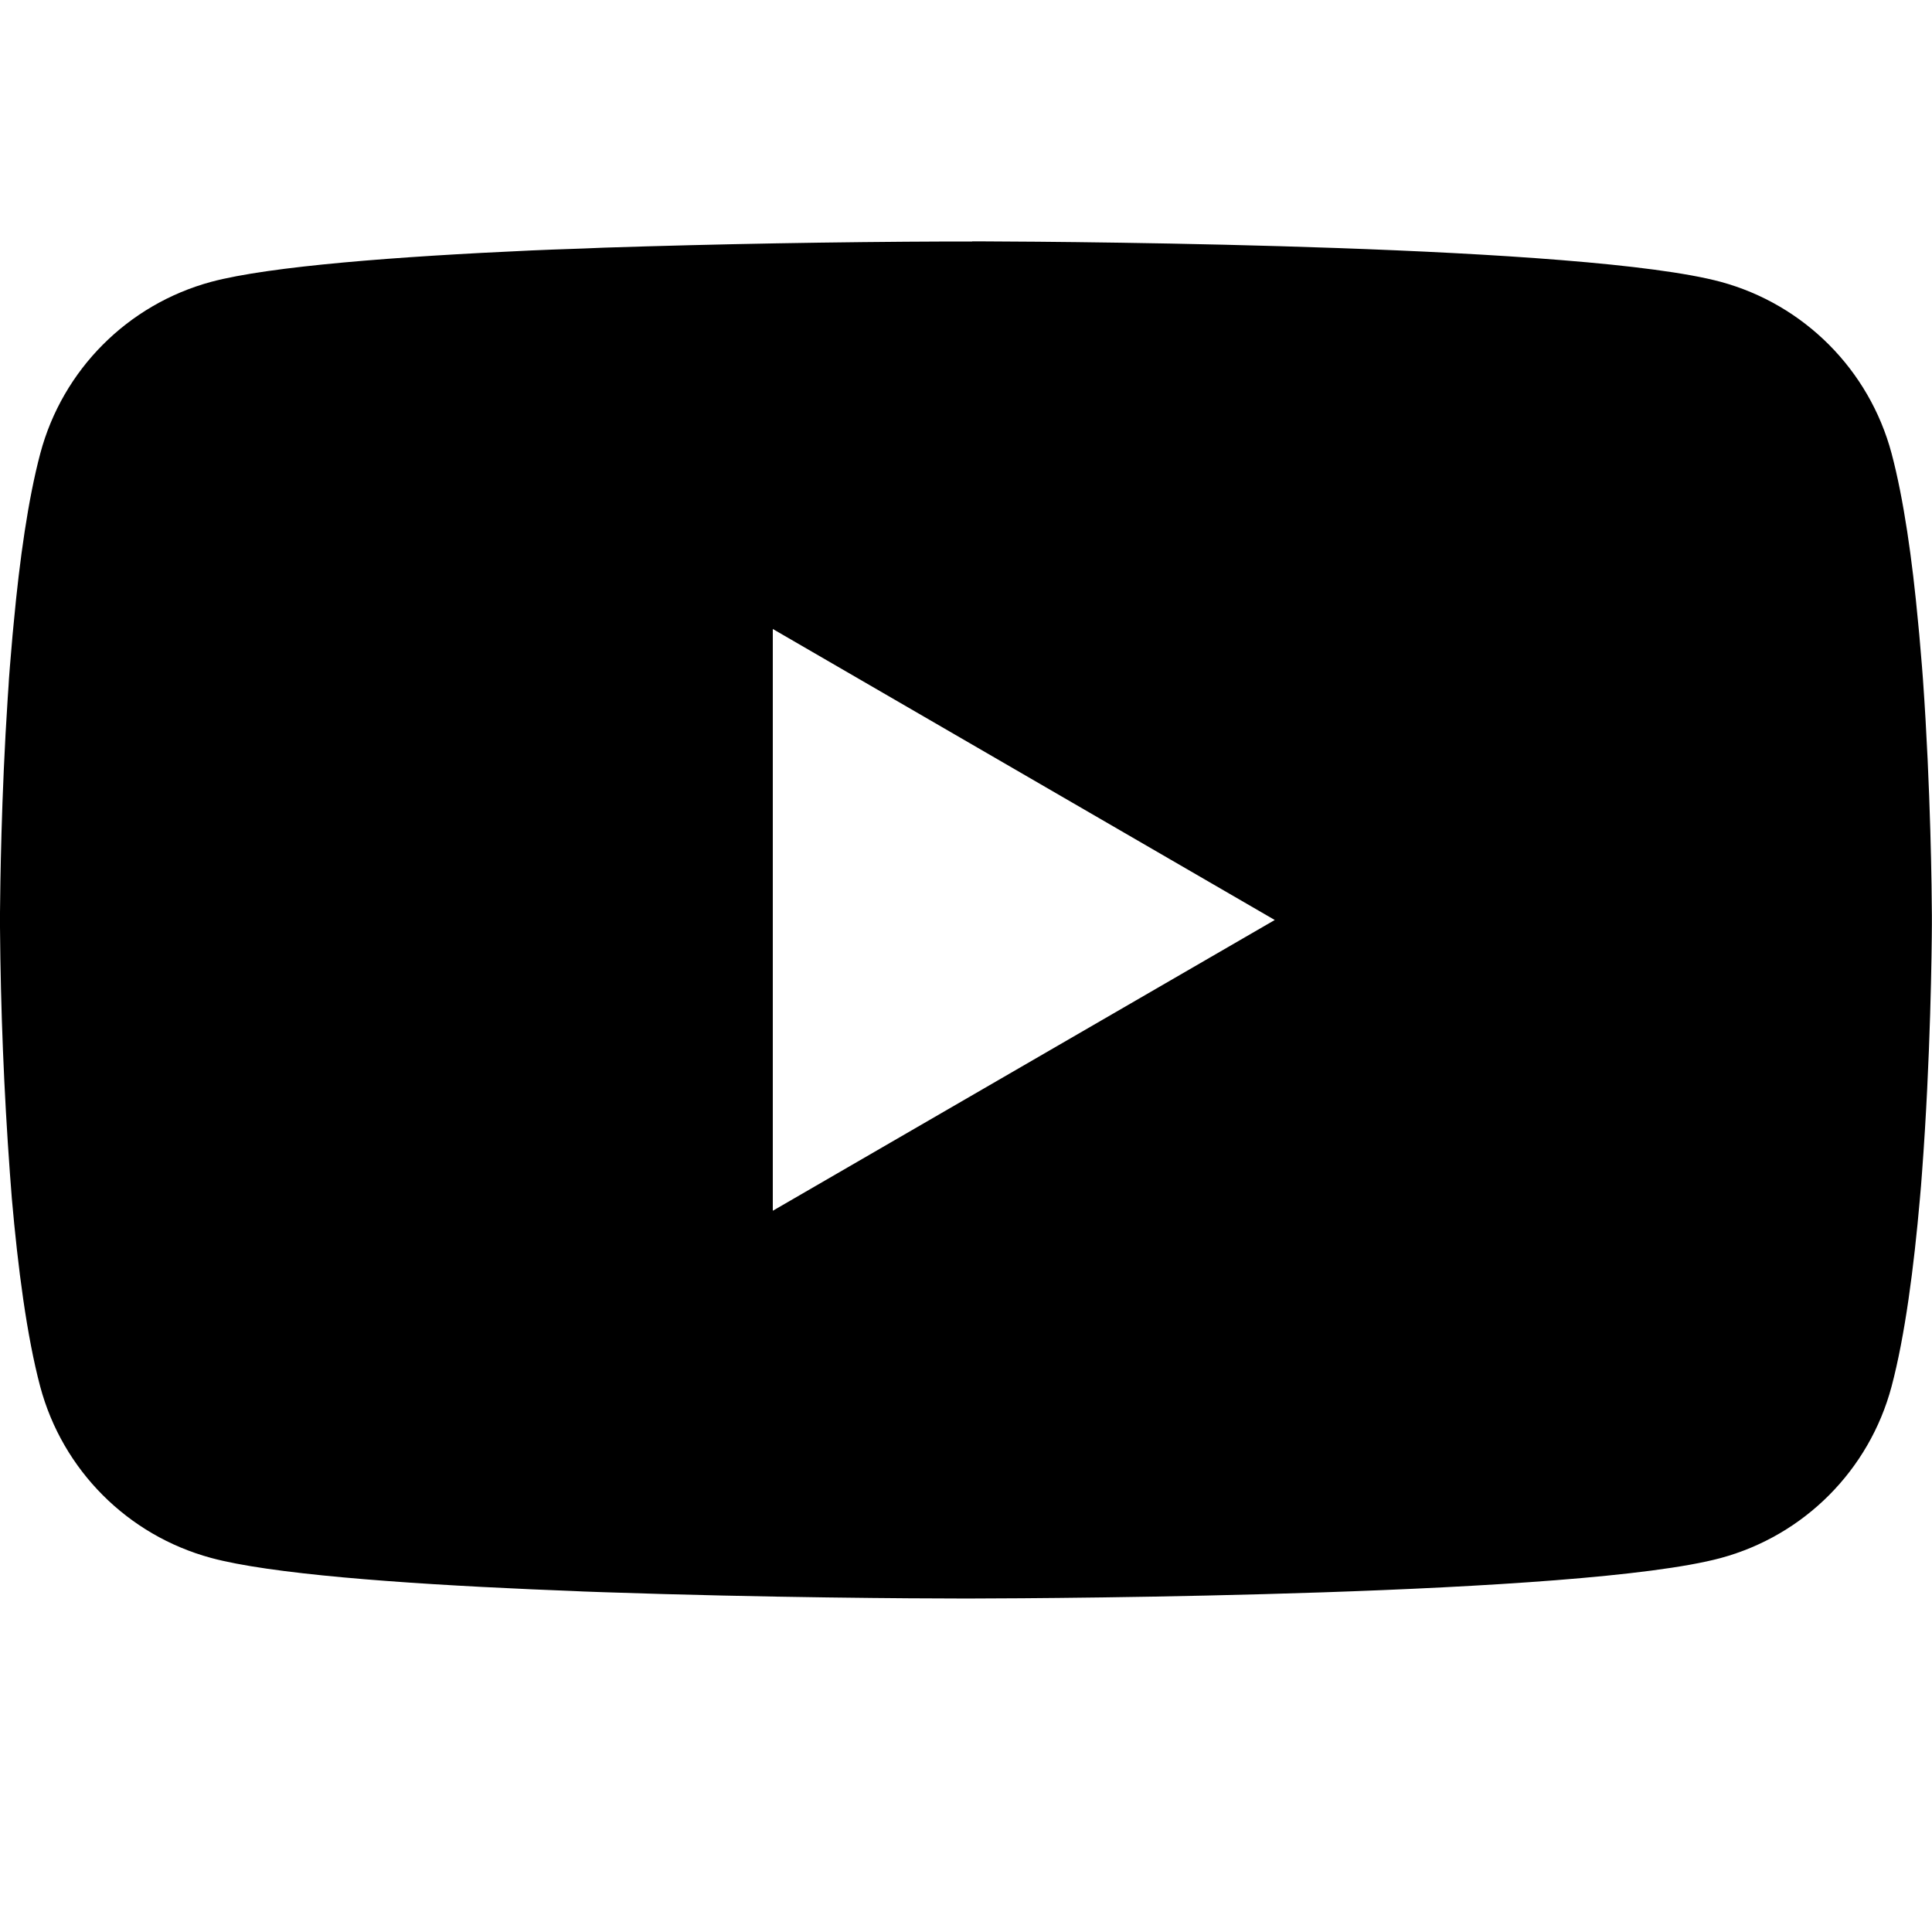
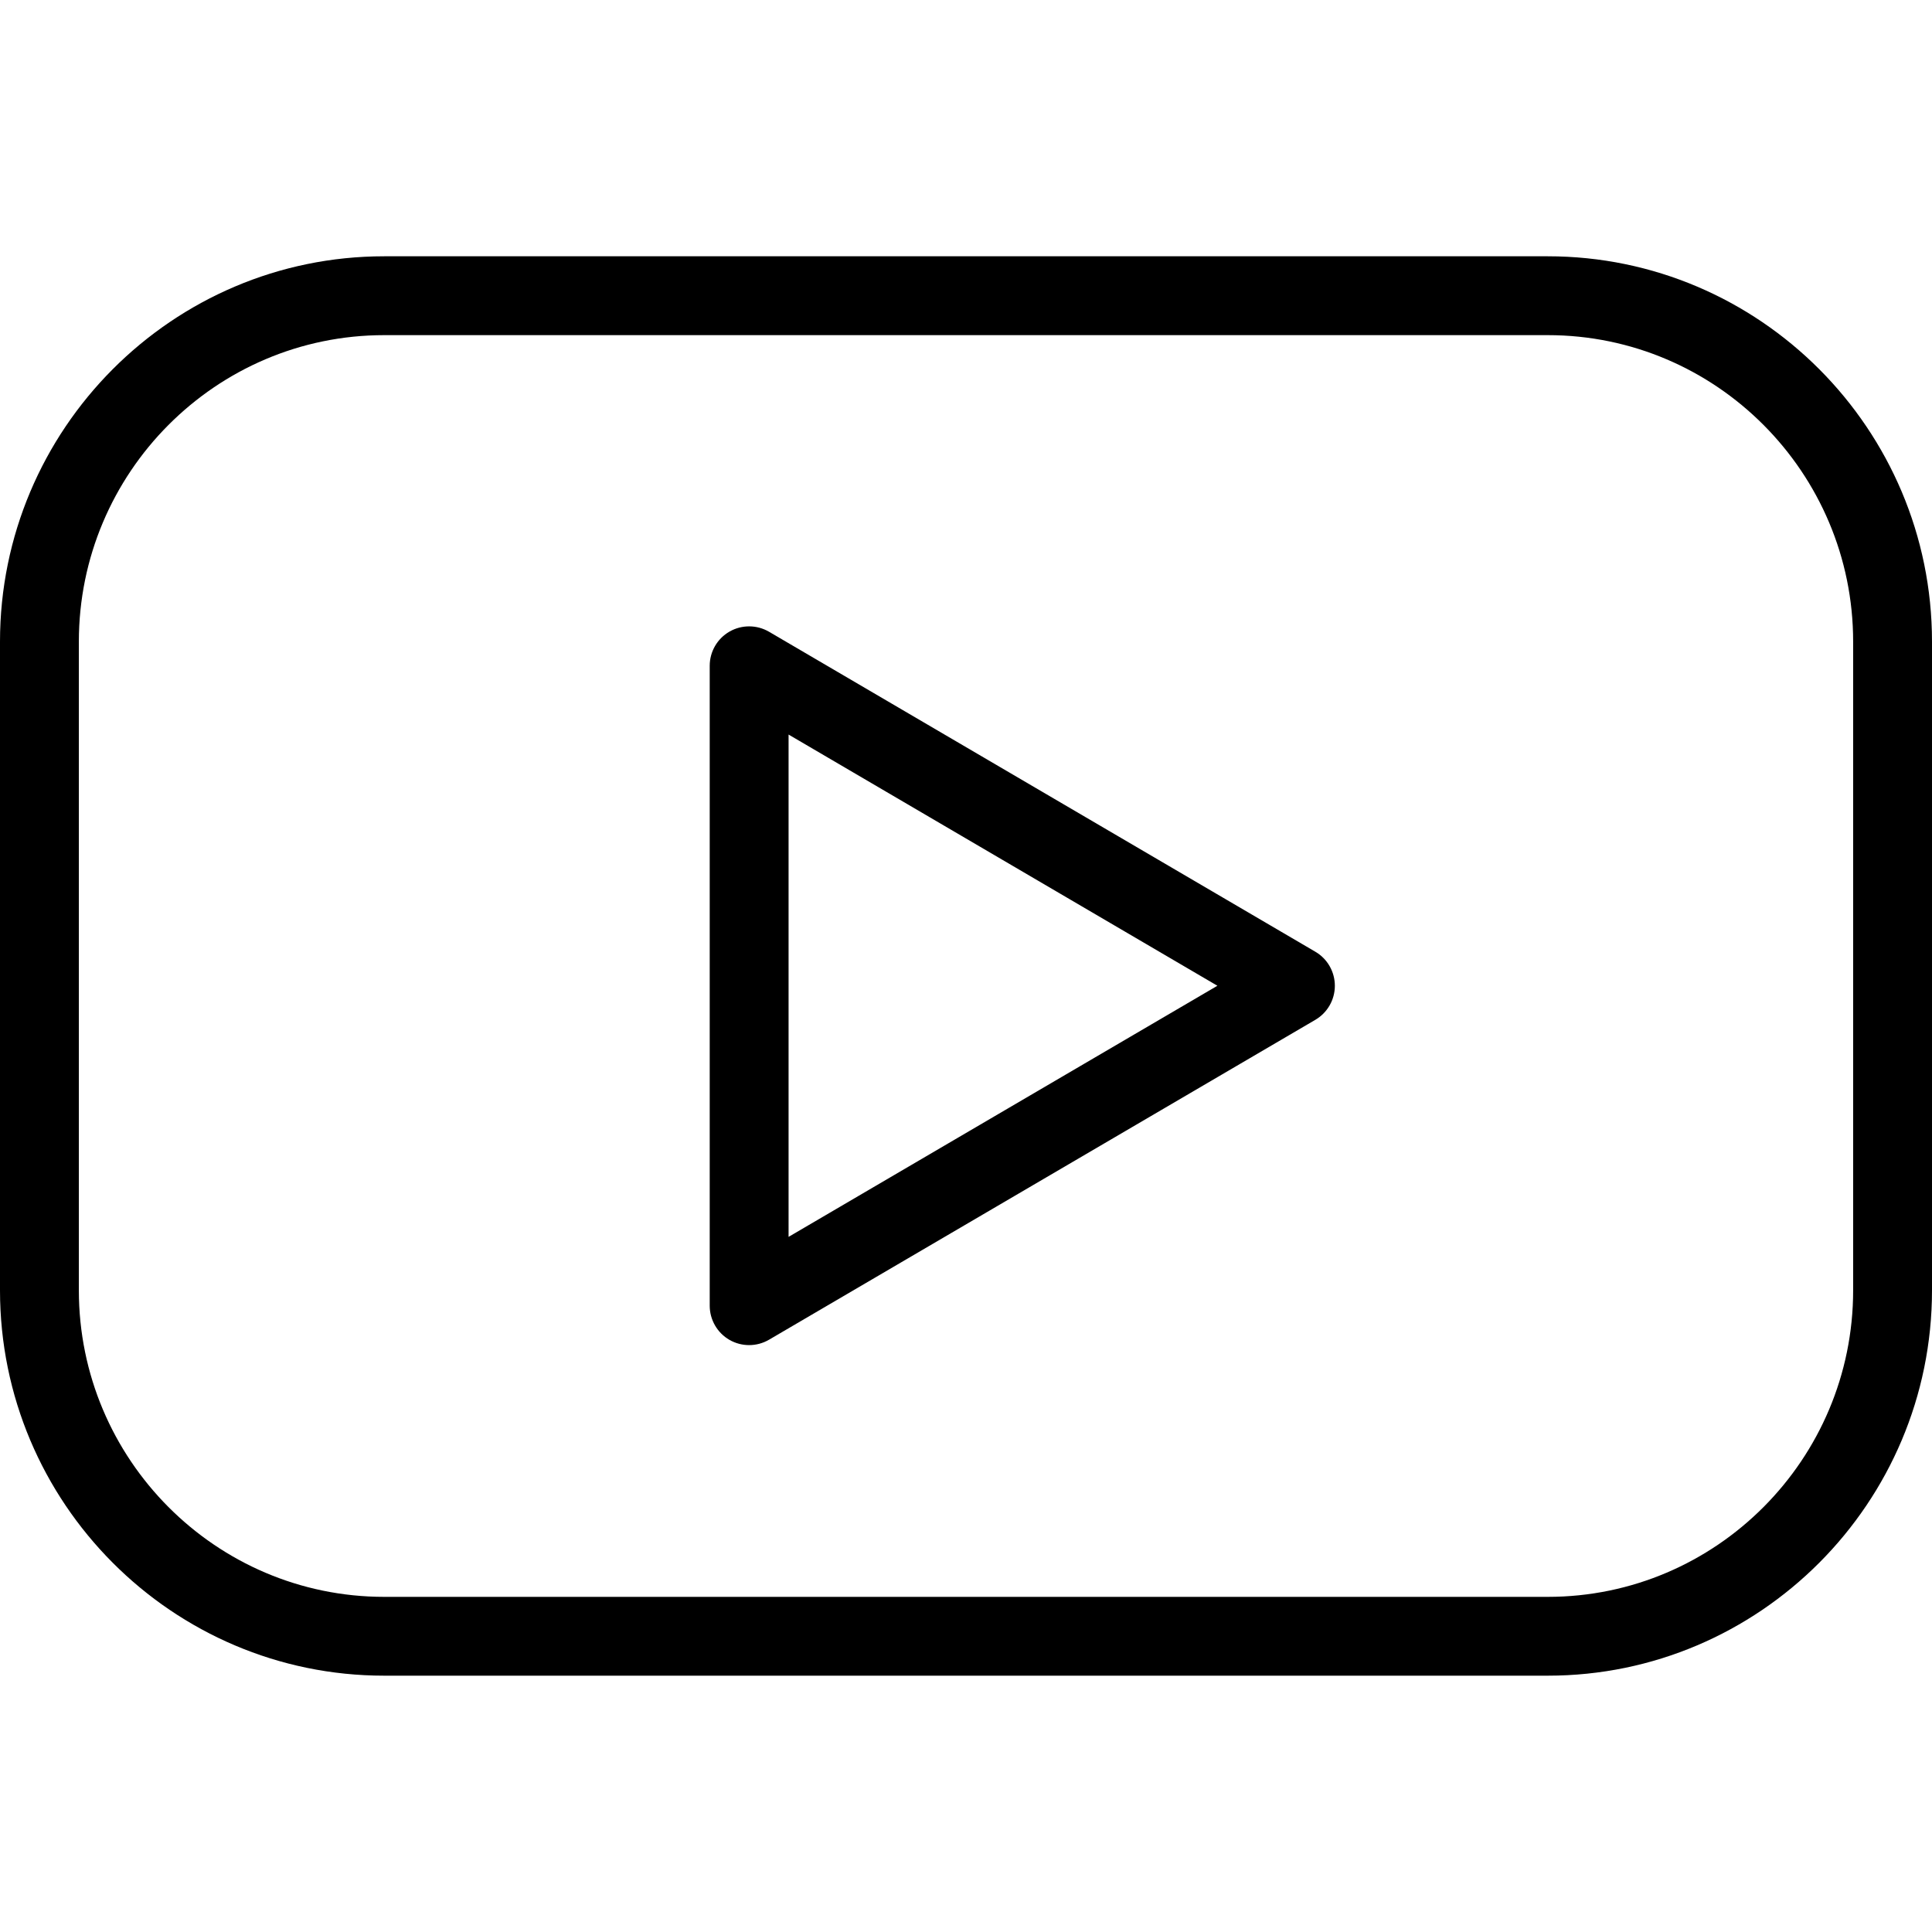
- <svg xmlns="http://www.w3.org/2000/svg" width="16" height="16" fill="currentColor" class="bi bi-youtube" viewBox="0 0 16 16">
-   <path d="M8.051 1.999h.089c.822.003 4.987.033 6.11.335a2.01 2.01 0 0 1 1.415 1.42c.101.38.172.883.22 1.402l.01.104.022.26.008.104c.065.914.073 1.77.074 1.957v.075c-.001.194-.01 1.108-.082 2.06l-.008.105-.009.104c-.05.572-.124 1.14-.235 1.558a2.007 2.007 0 0 1-1.415 1.42c-1.16.312-5.569.334-6.18.335h-.142c-.309 0-1.587-.006-2.927-.052l-.17-.006-.087-.004-.171-.007-.171-.007c-1.11-.049-2.167-.128-2.654-.26a2.007 2.007 0 0 1-1.415-1.419c-.111-.417-.185-.986-.235-1.558L.09 9.82l-.008-.104A31.4 31.4 0 0 1 0 7.68v-.123c.002-.215.01-.958.064-1.778l.007-.103.003-.052.008-.104.022-.26.01-.104c.048-.519.119-1.023.22-1.402a2.007 2.007 0 0 1 1.415-1.42c.487-.13 1.544-.21 2.654-.26l.17-.007.172-.006.086-.003.171-.007A99.788 99.788 0 0 1 7.858 2h.193zM6.4 5.209v4.818l4.157-2.408L6.4 5.209z" />
+ <svg xmlns="http://www.w3.org/2000/svg" version="1.1" id="Capa_1" x="0px" y="0px" viewBox="0 0 49 49" style="enable-background:new 0 0 49 49;" xml:space="preserve">
+   <g>
+     <g>
+       <path d="M39.256,6.5H9.744C4.371,6.5,0,10.885,0,16.274v16.451c0,5.39,4.371,9.774,9.744,9.774h29.512    c5.373,0,9.744-4.385,9.744-9.774V16.274C49,10.885,44.629,6.5,39.256,6.5z M47,32.726c0,4.287-3.474,7.774-7.744,7.774H9.744    C5.474,40.5,2,37.012,2,32.726V16.274C2,11.988,5.474,8.5,9.744,8.5h29.512c4.27,0,7.744,3.488,7.744,7.774V32.726z" />
+       <path d="M33.36,24.138l-13.855-8.115c-0.308-0.18-0.691-0.183-1.002-0.005S18,16.527,18,16.886v16.229    c0,0.358,0.192,0.69,0.502,0.868c0.154,0.088,0.326,0.132,0.498,0.132c0.175,0,0.349-0.046,0.505-0.137l13.855-8.113    c0.306-0.179,0.495-0.508,0.495-0.863S33.667,24.317,33.36,24.138z M20,31.37V18.63l10.876,6.371L20,31.37z" />
+     </g>
+   </g>
+   <g>
+ </g>
+   <g>
+ </g>
+   <g>
+ </g>
+   <g>
+ </g>
+   <g>
+ </g>
+   <g>
+ </g>
+   <g>
+ </g>
+   <g>
+ </g>
+   <g>
+ </g>
+   <g>
+ </g>
+   <g>
+ </g>
+   <g>
+ </g>
+   <g>
+ </g>
+   <g>
+ </g>
+   <g>
+ </g>
</svg>
